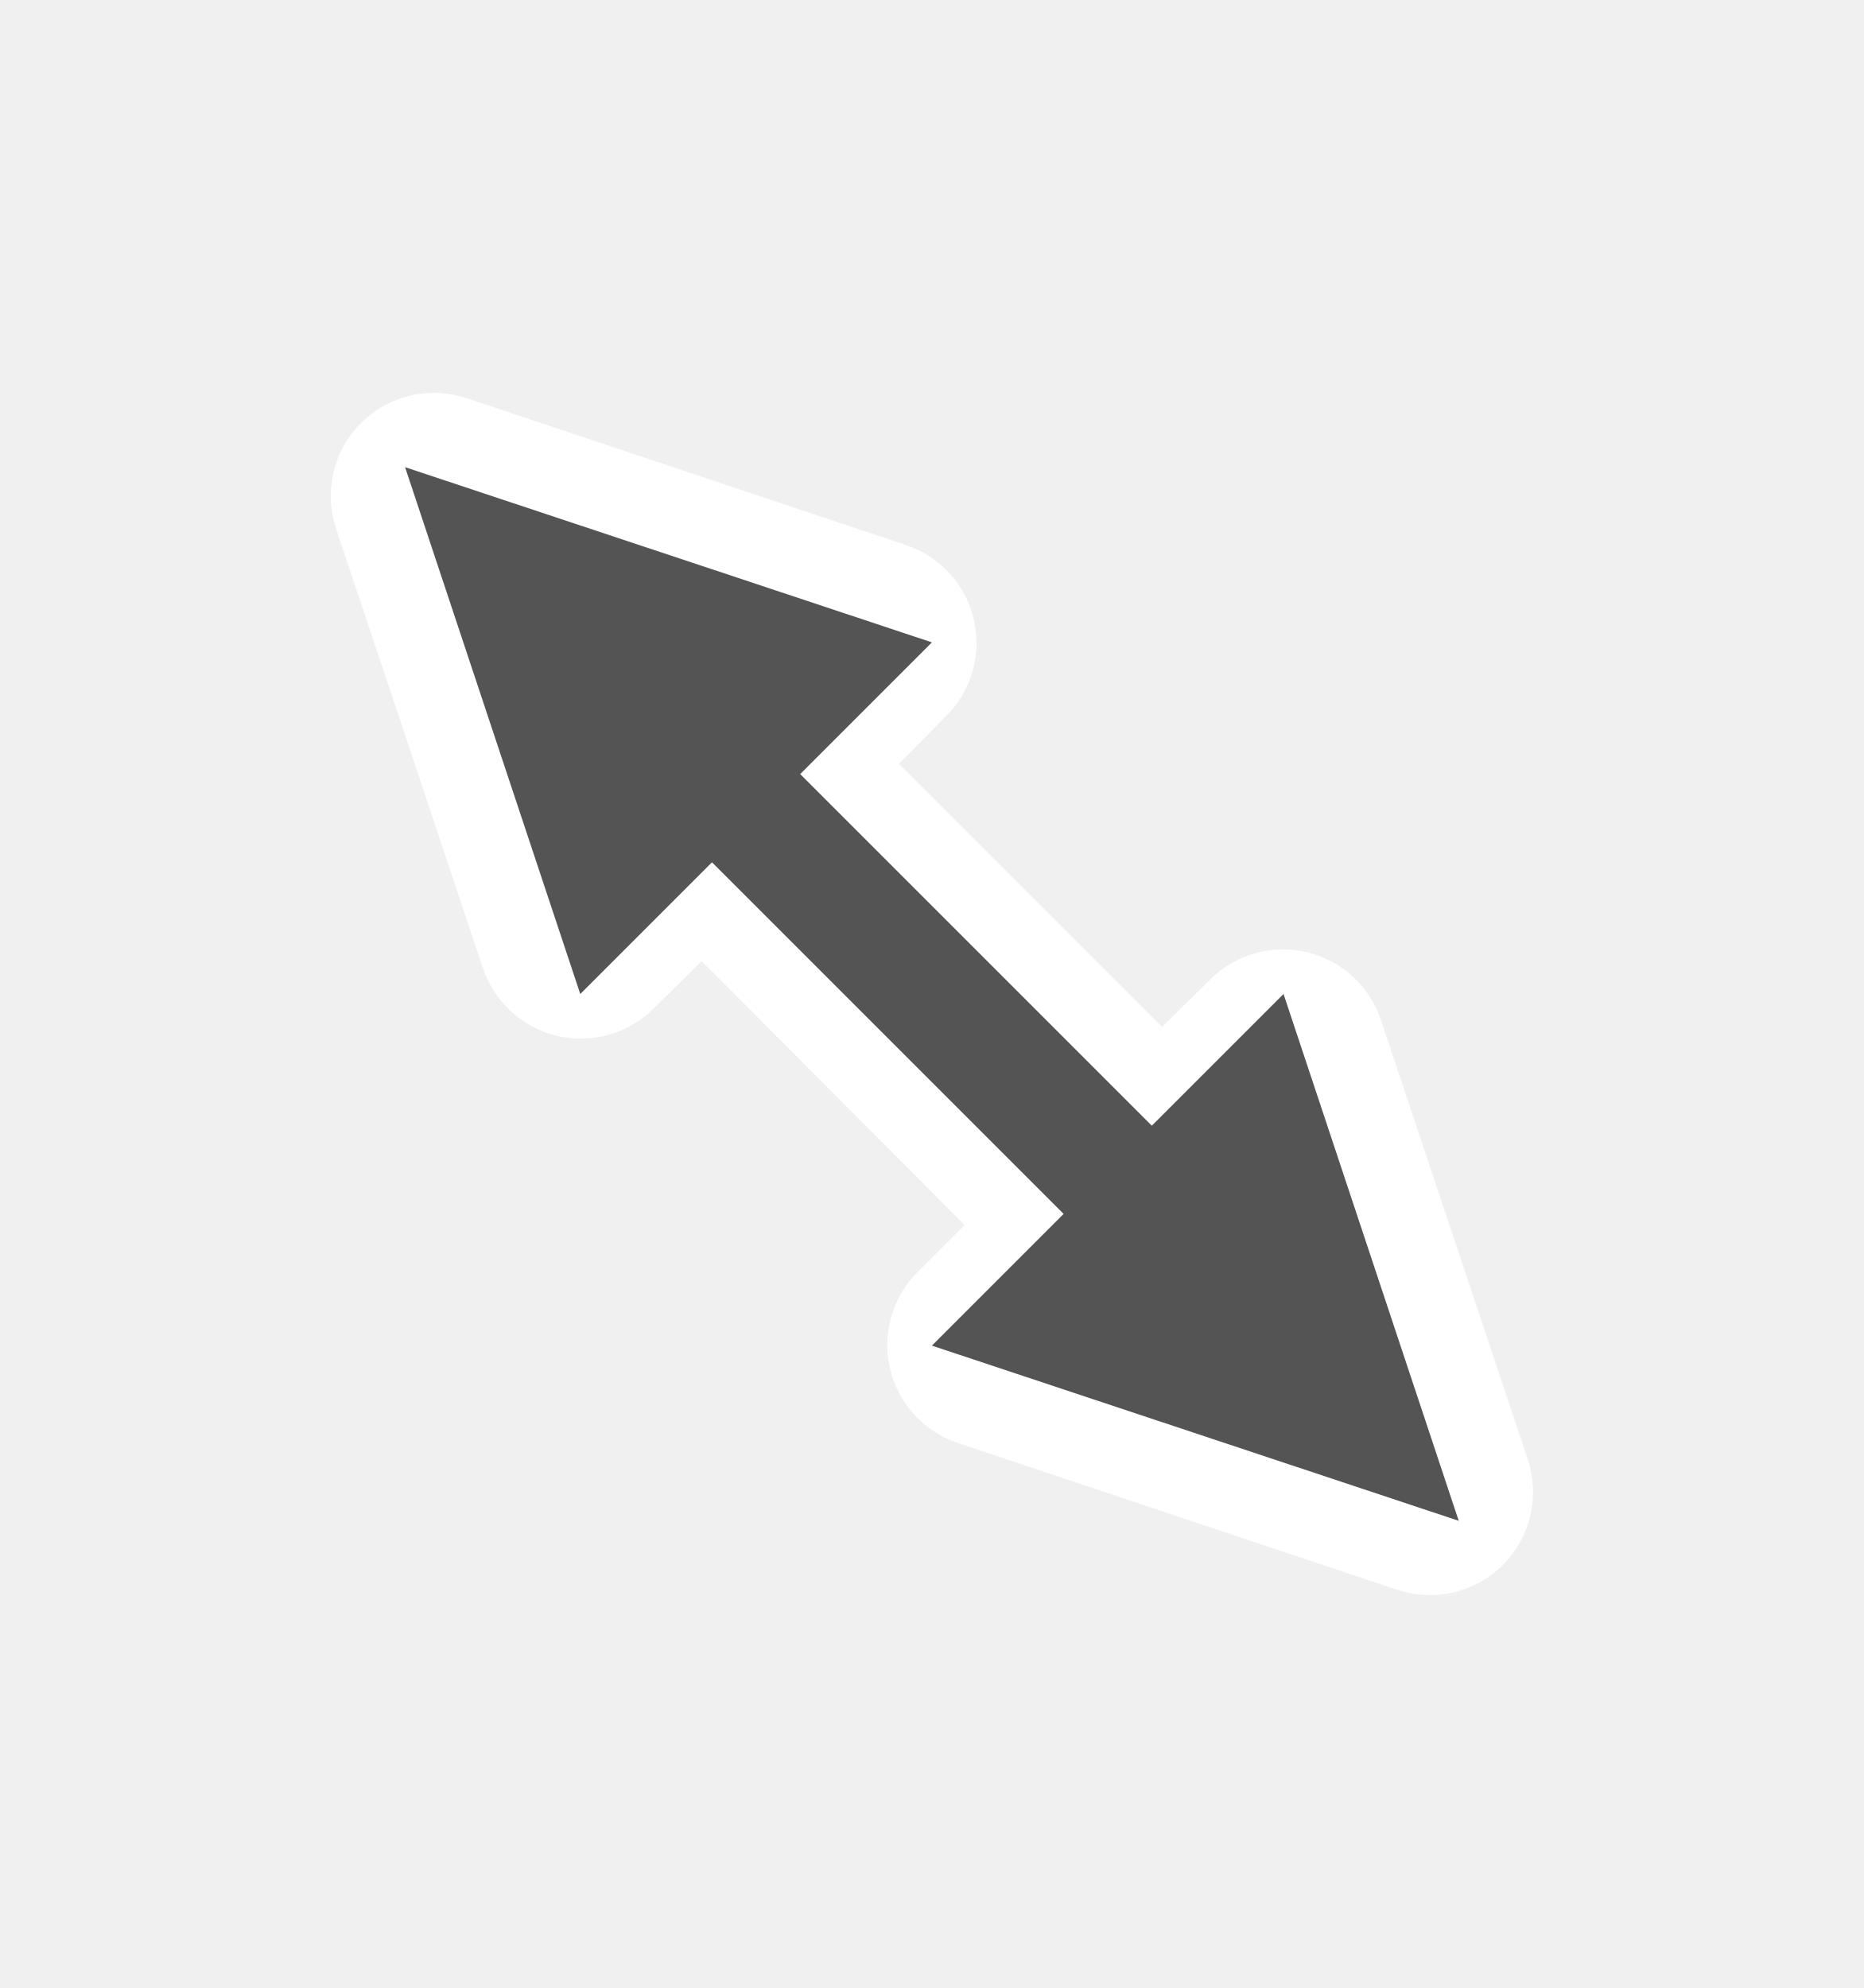
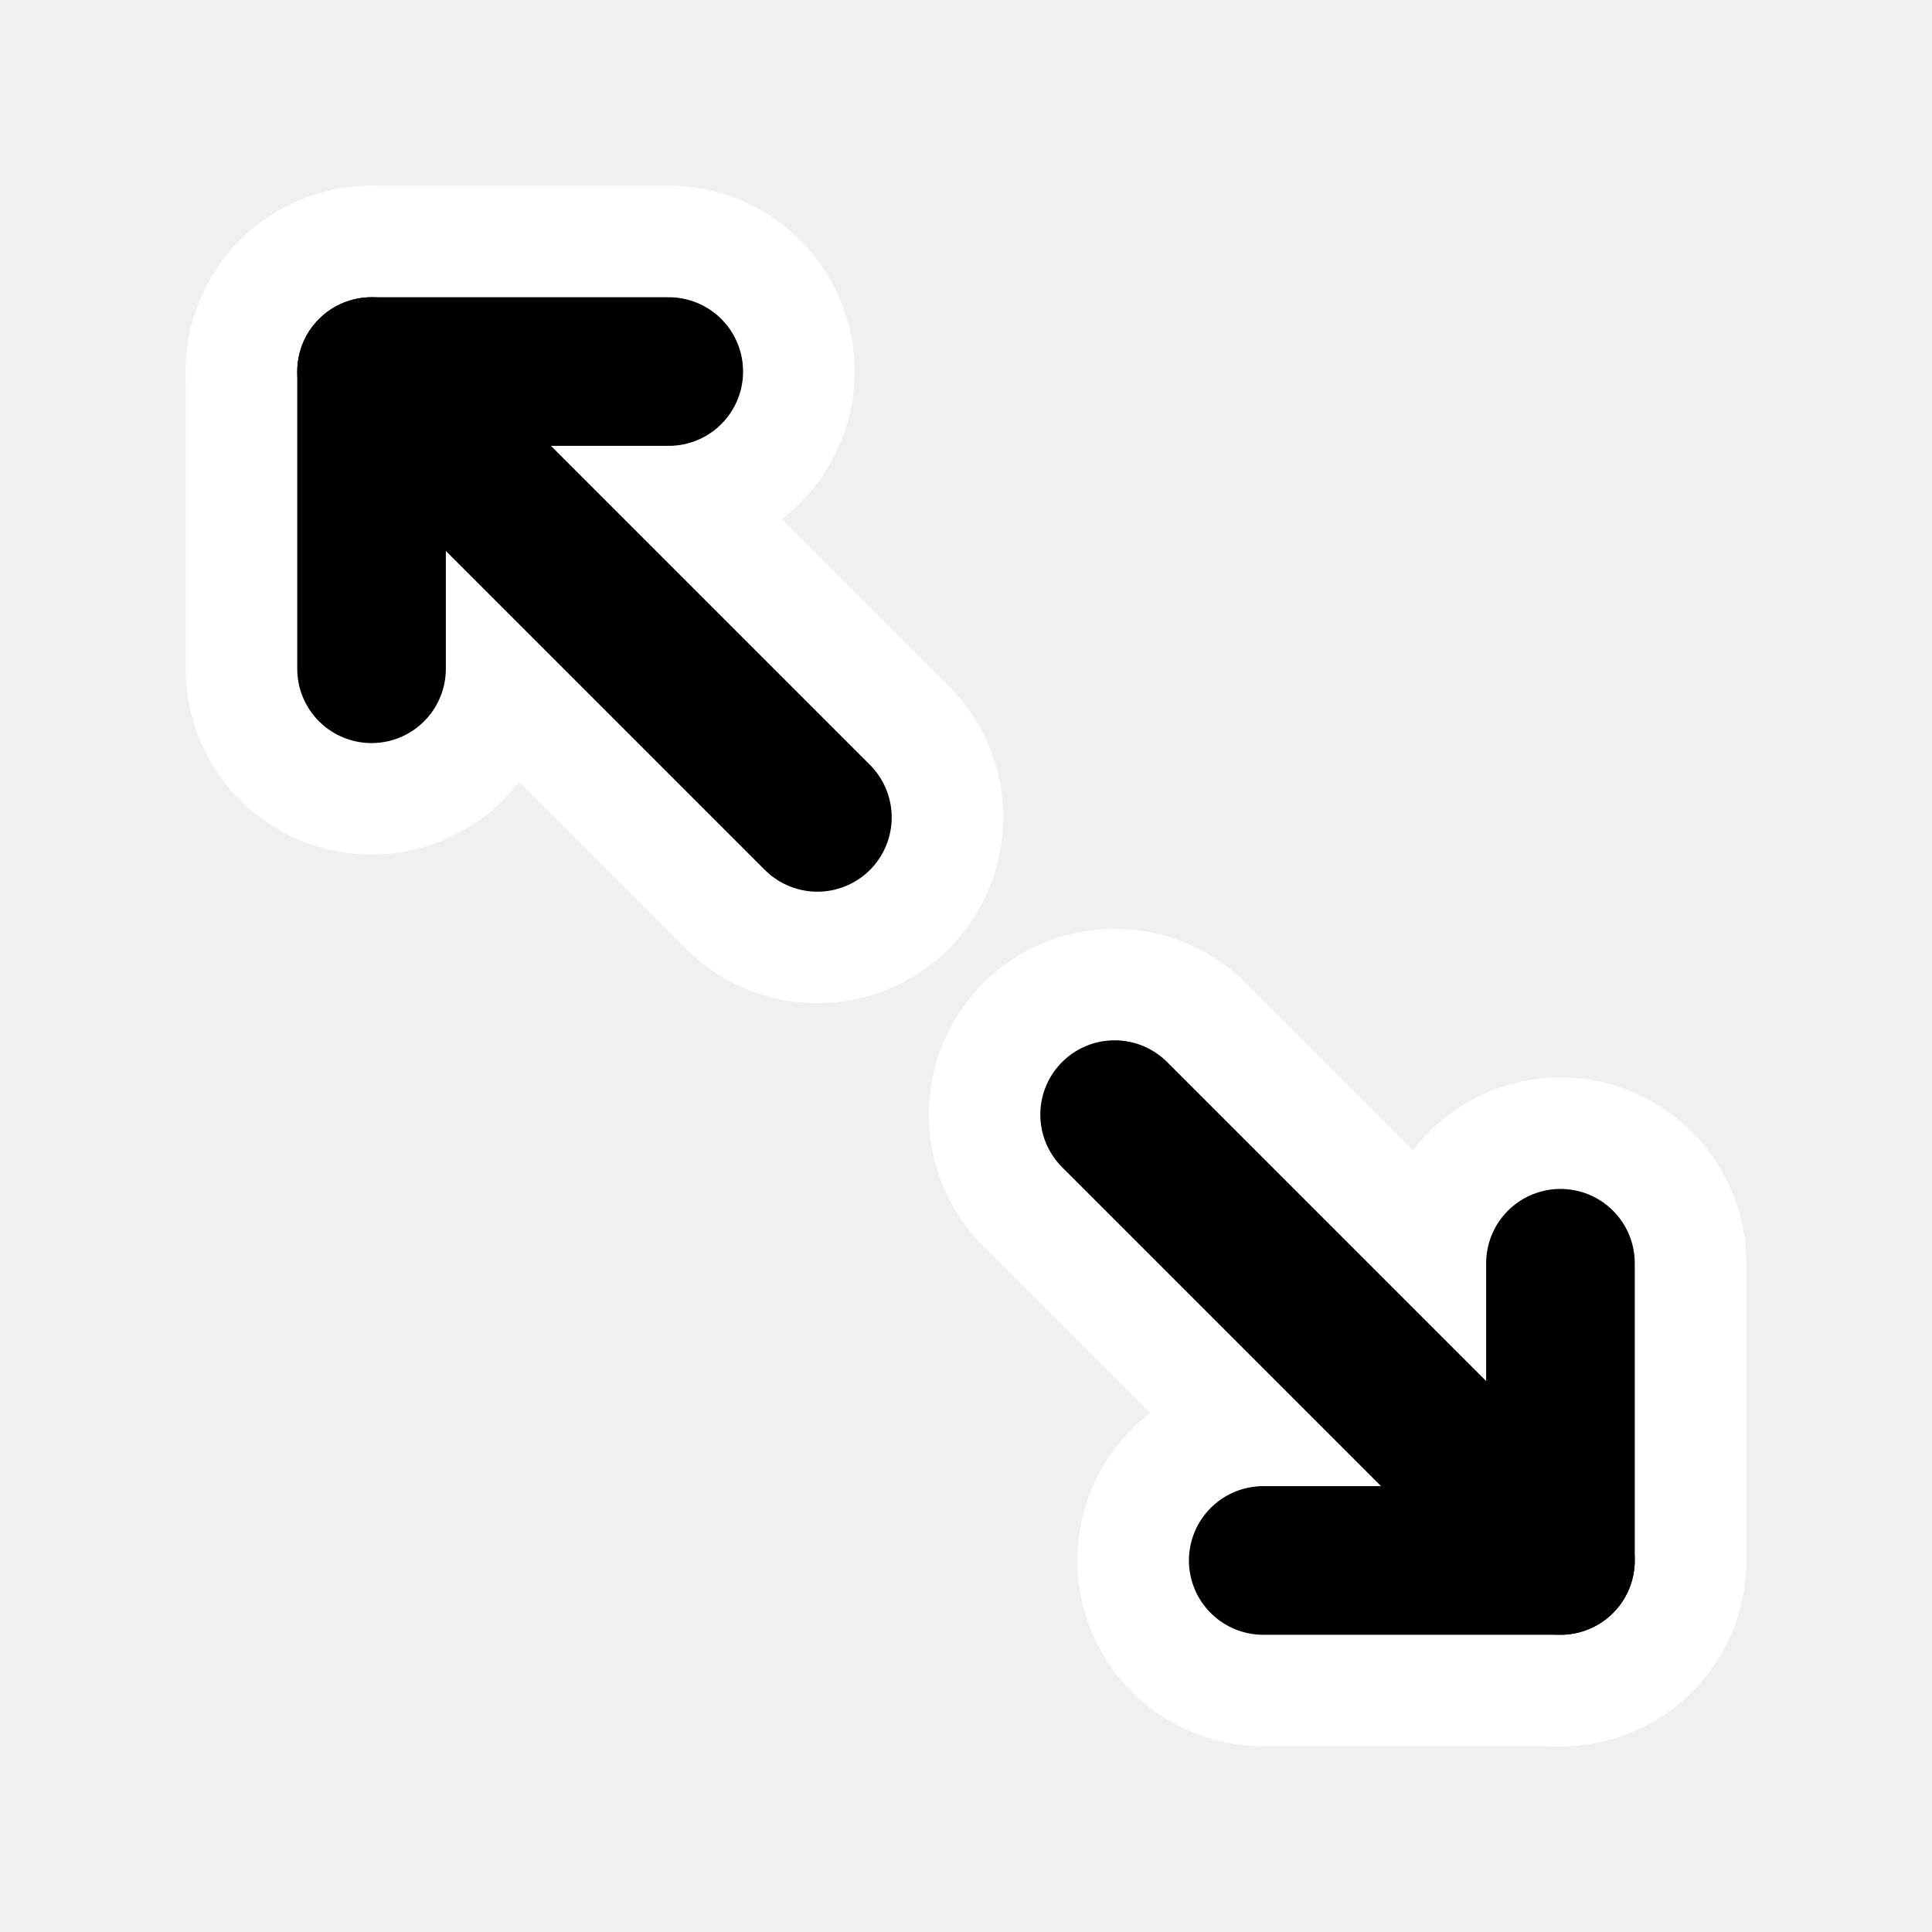
- <svg xmlns="http://www.w3.org/2000/svg" viewBox="0 0 15 16" fill-rule="evenodd" stroke-linejoin="round" stroke-miterlimit="2">
-   <path d="m6.53 6.15 2.82 2.82.74-.73a.33.33 0 0 1 .55.13l1.18 3.53a.33.33 0 0 1-.42.42l-3.53-1.18a.33.33 0 0 1-.13-.55l.73-.73-2.82-2.83-.74.73a.33.33 0 0 1-.55-.13L3.18 4.1a.33.33 0 0 1 .42-.42l3.53 1.18a.33.33 0 0 1 .13.55l-.73.74Z" fill="none" stroke="#fff" />
-   <path d="M6.44 6.23 7.5 5.17 3.26 3.76 4.67 8l1.06-1.06 2.83 2.83-1.06 1.06 4.24 1.41L10.33 8 9.27 9.06 6.44 6.23Z" fill="#545454" />
+ <svg xmlns="http://www.w3.org/2000/svg" width="16" height="16" viewBox="-1 -1 26 26" fill="none" stroke-linecap="round" stroke-linejoin="round">
+   <g stroke="#fff" stroke-width="5">
+     <path d="M16 20l4 0l0 -4" />
+     <path d="M14 14l6 6" />
+     <path d="M8 4l-4 0l0 4" />
+     <path d="M4 4l6 6" />
+   </g>
+   <g stroke="#000" stroke-width="2">
+     <path d="M16 20l4 0l0 -4" />
+     <path d="M14 14l6 6" />
+     <path d="M8 4l-4 0l0 4" />
+     <path d="M4 4l6 6" />
+   </g>
</svg>
